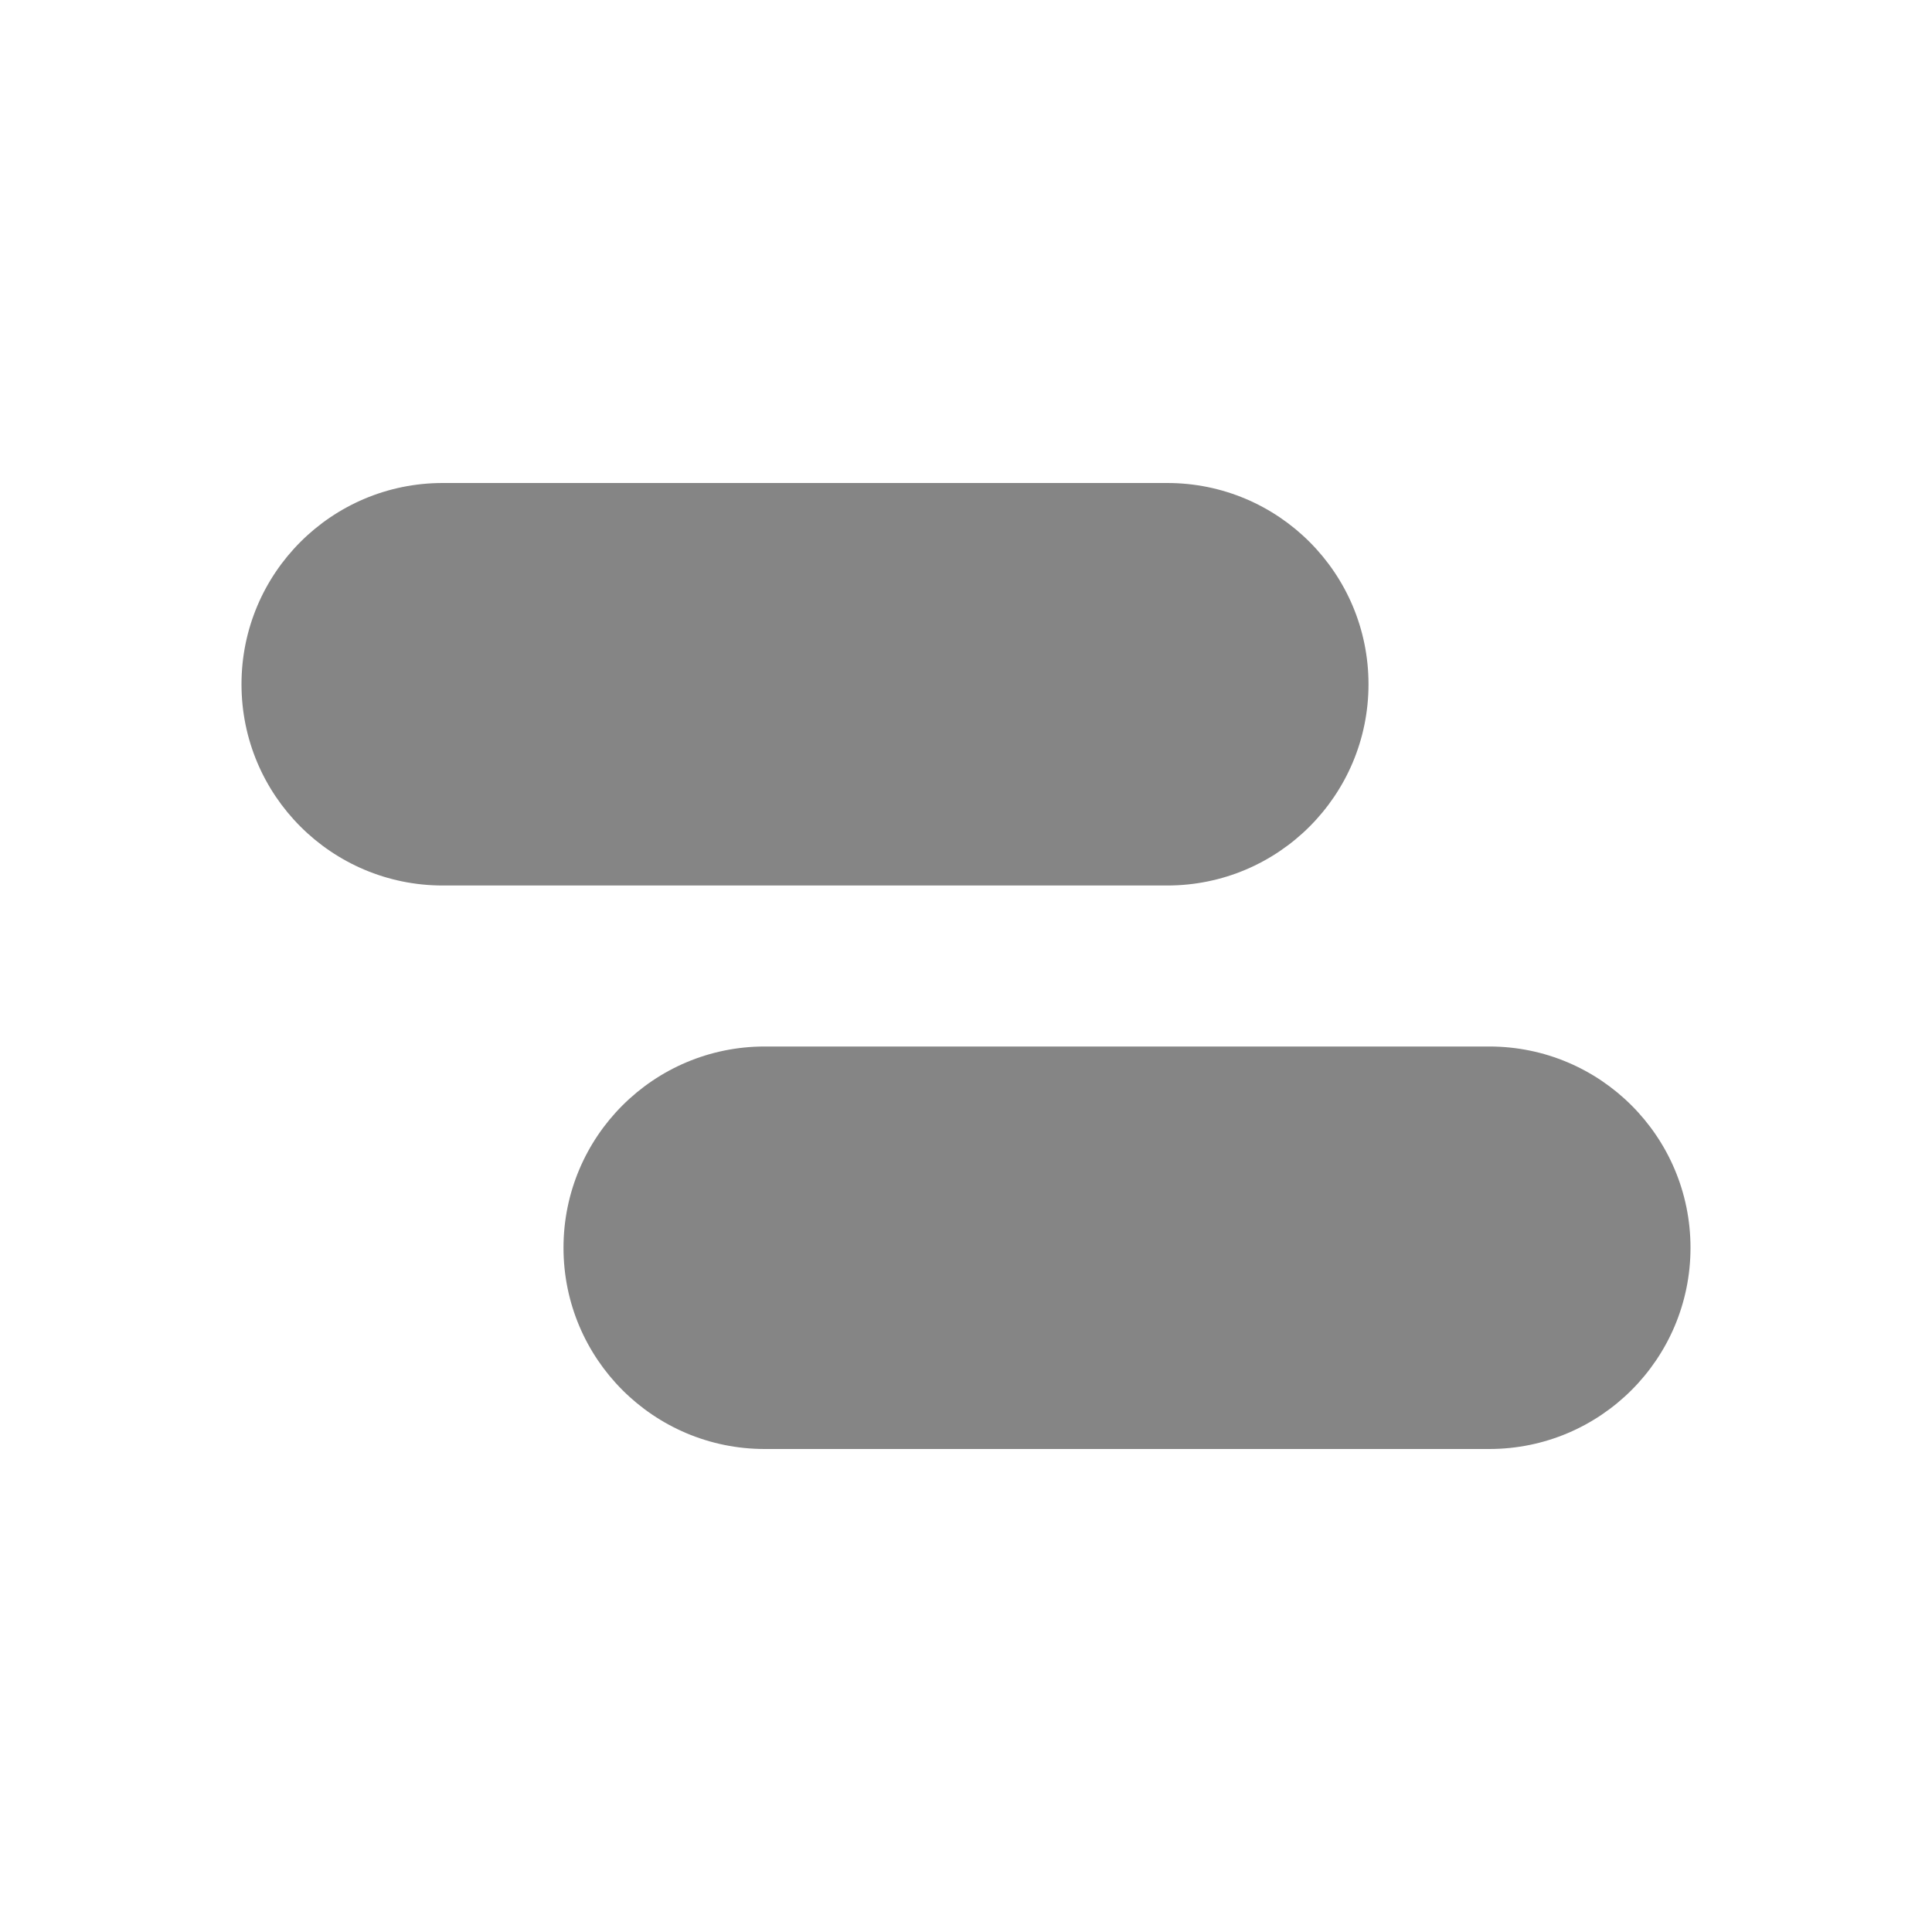
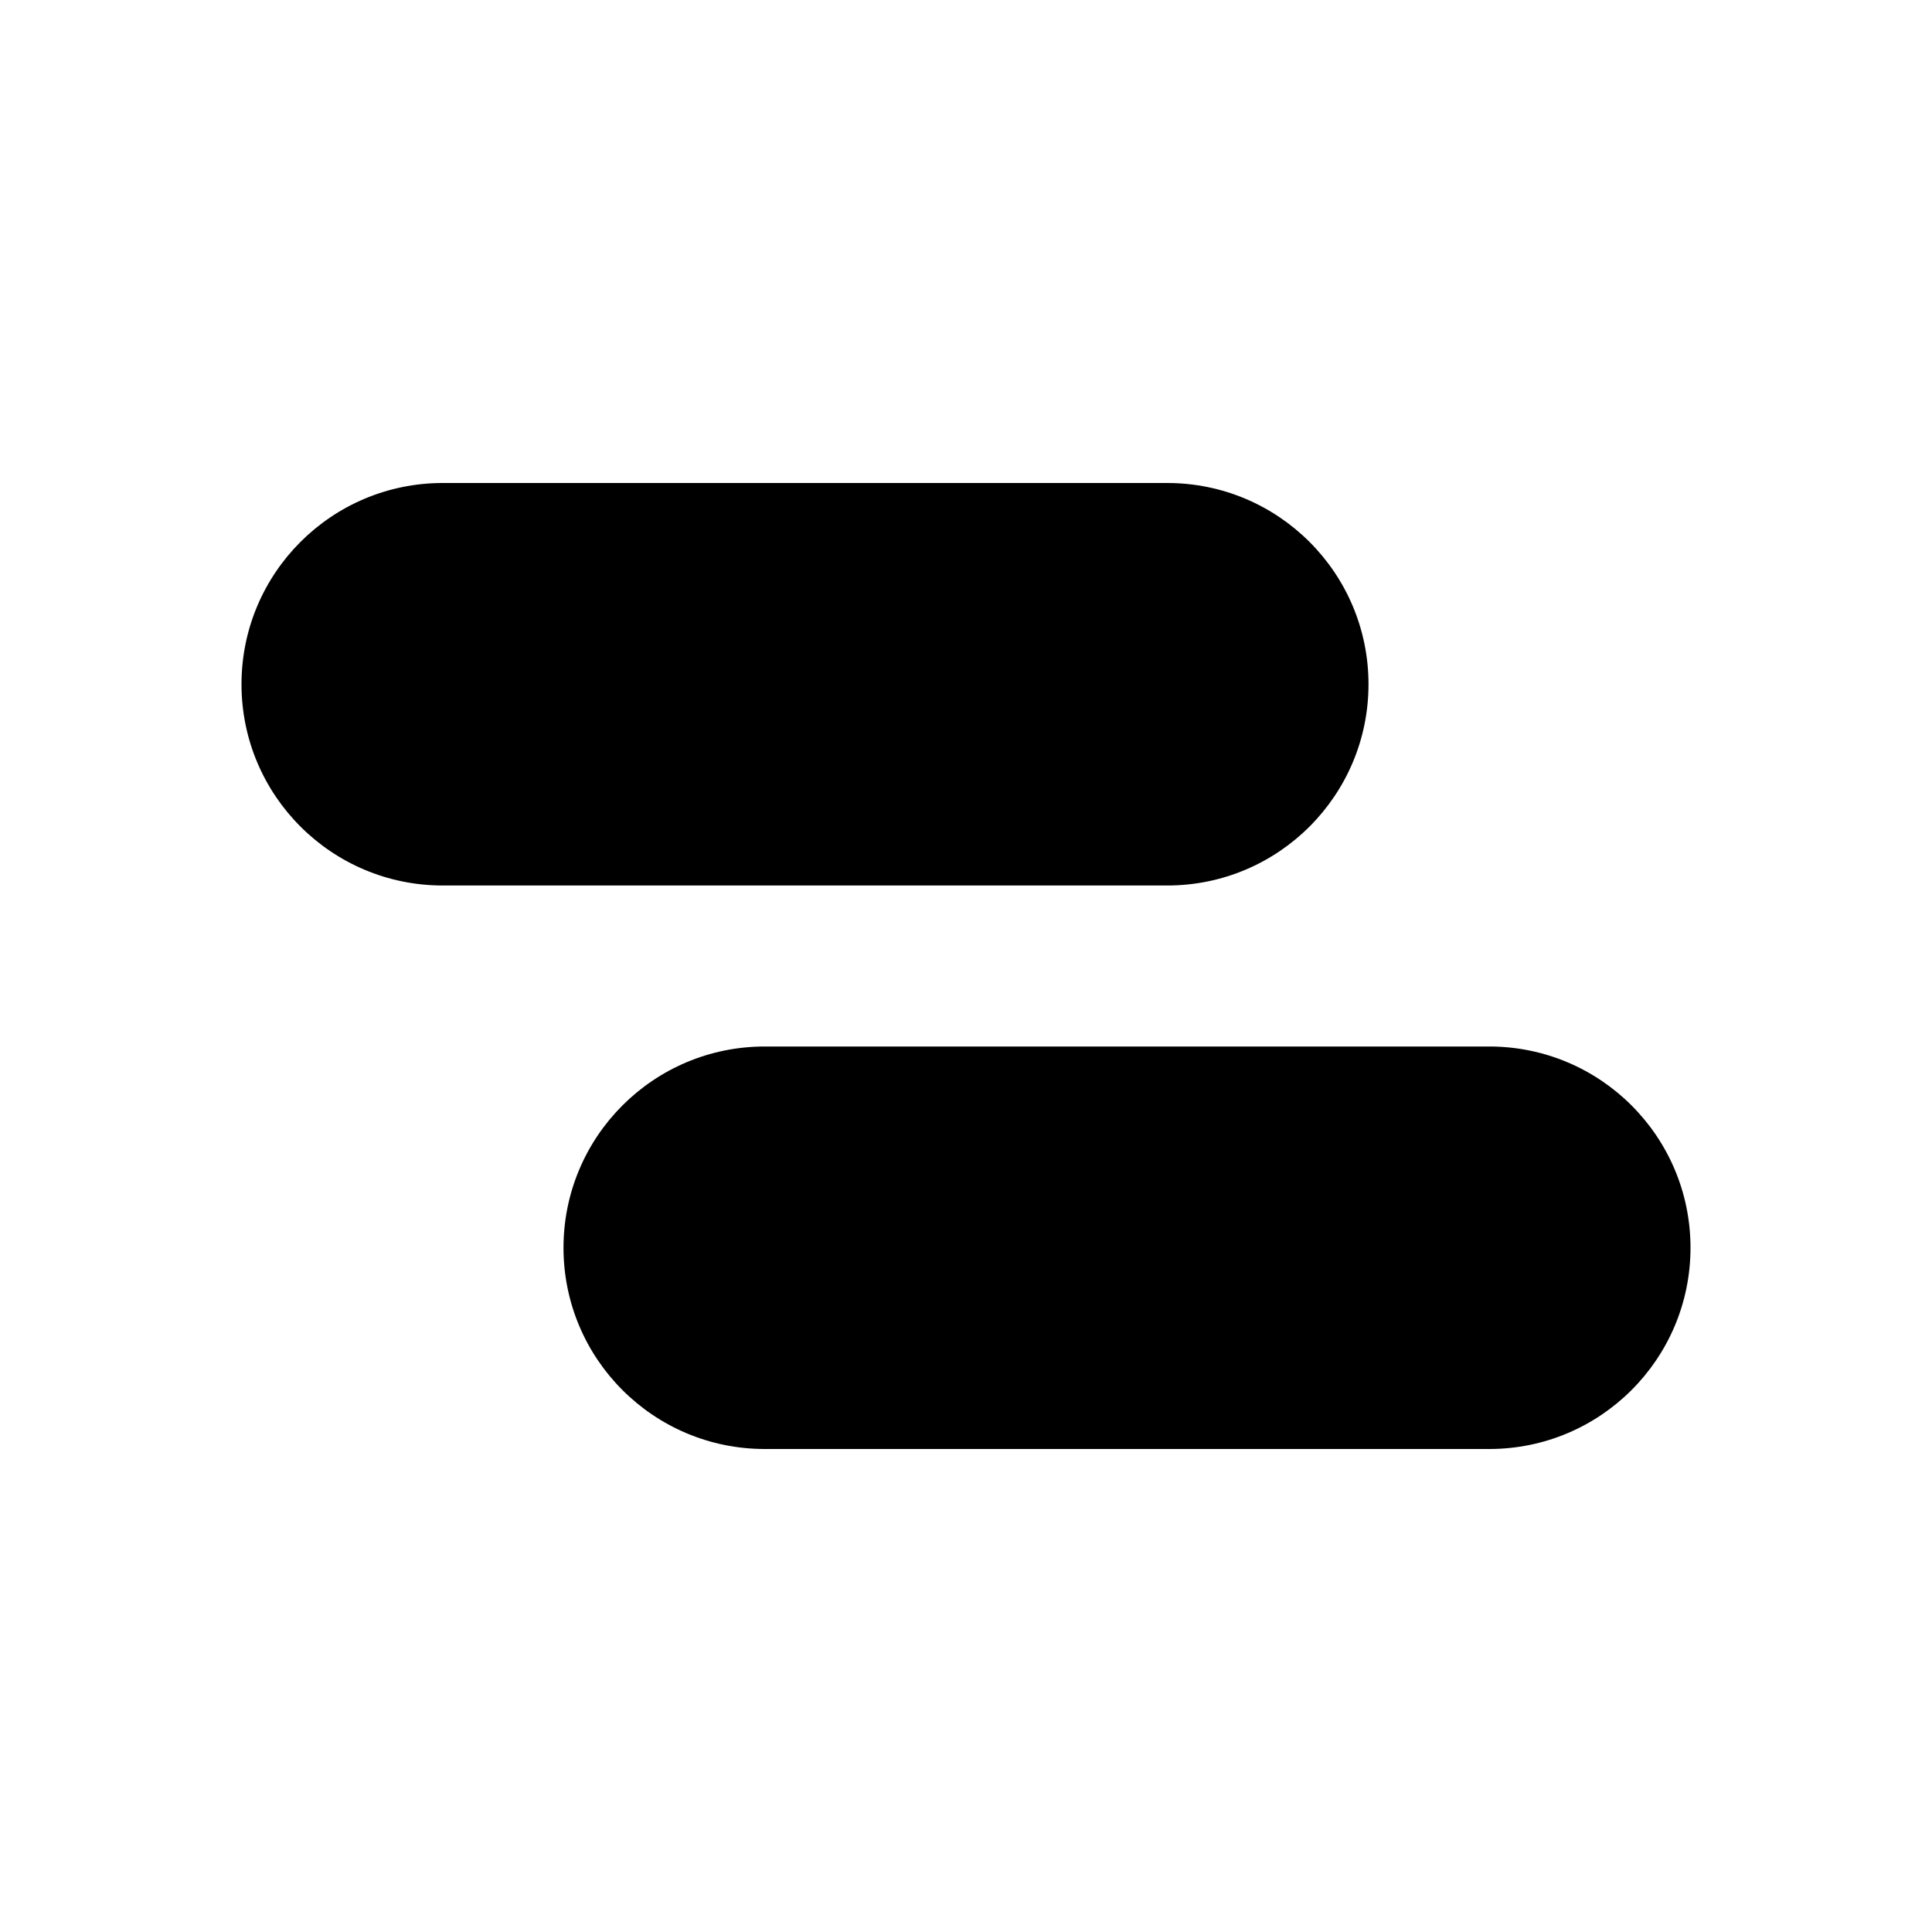
- <svg xmlns="http://www.w3.org/2000/svg" width="24" height="24" viewBox="0 0 24 24" fill="none">
-   <path d="M5.5 6C4.119 6 3 7.119 3 8.5C3 9.881 4.119 11 5.5 11H14.5C15.881 11 17 9.881 17 8.5C17 7.119 15.881 6 14.5 6H5.5Z" fill="#858585" />
-   <path d="M9.5 13C8.119 13 7 14.119 7 15.5C7 16.881 8.119 18 9.5 18H18.5C19.881 18 21 16.881 21 15.5C21 14.119 19.881 13 18.5 13H9.5Z" fill="#858585" />
+ <svg xmlns="http://www.w3.org/2000/svg" width="24" height="24" fill="none" viewBox="0 0 24 24">
+   <path d="M5.5 6a2.5 2.5 0 000 5h9a2.5 2.5 0 000-5h-9zM9.5 13a2.5 2.5 0 000 5h9a2.5 2.5 0 000-5h-9z" fill="currentColor" />
</svg>
